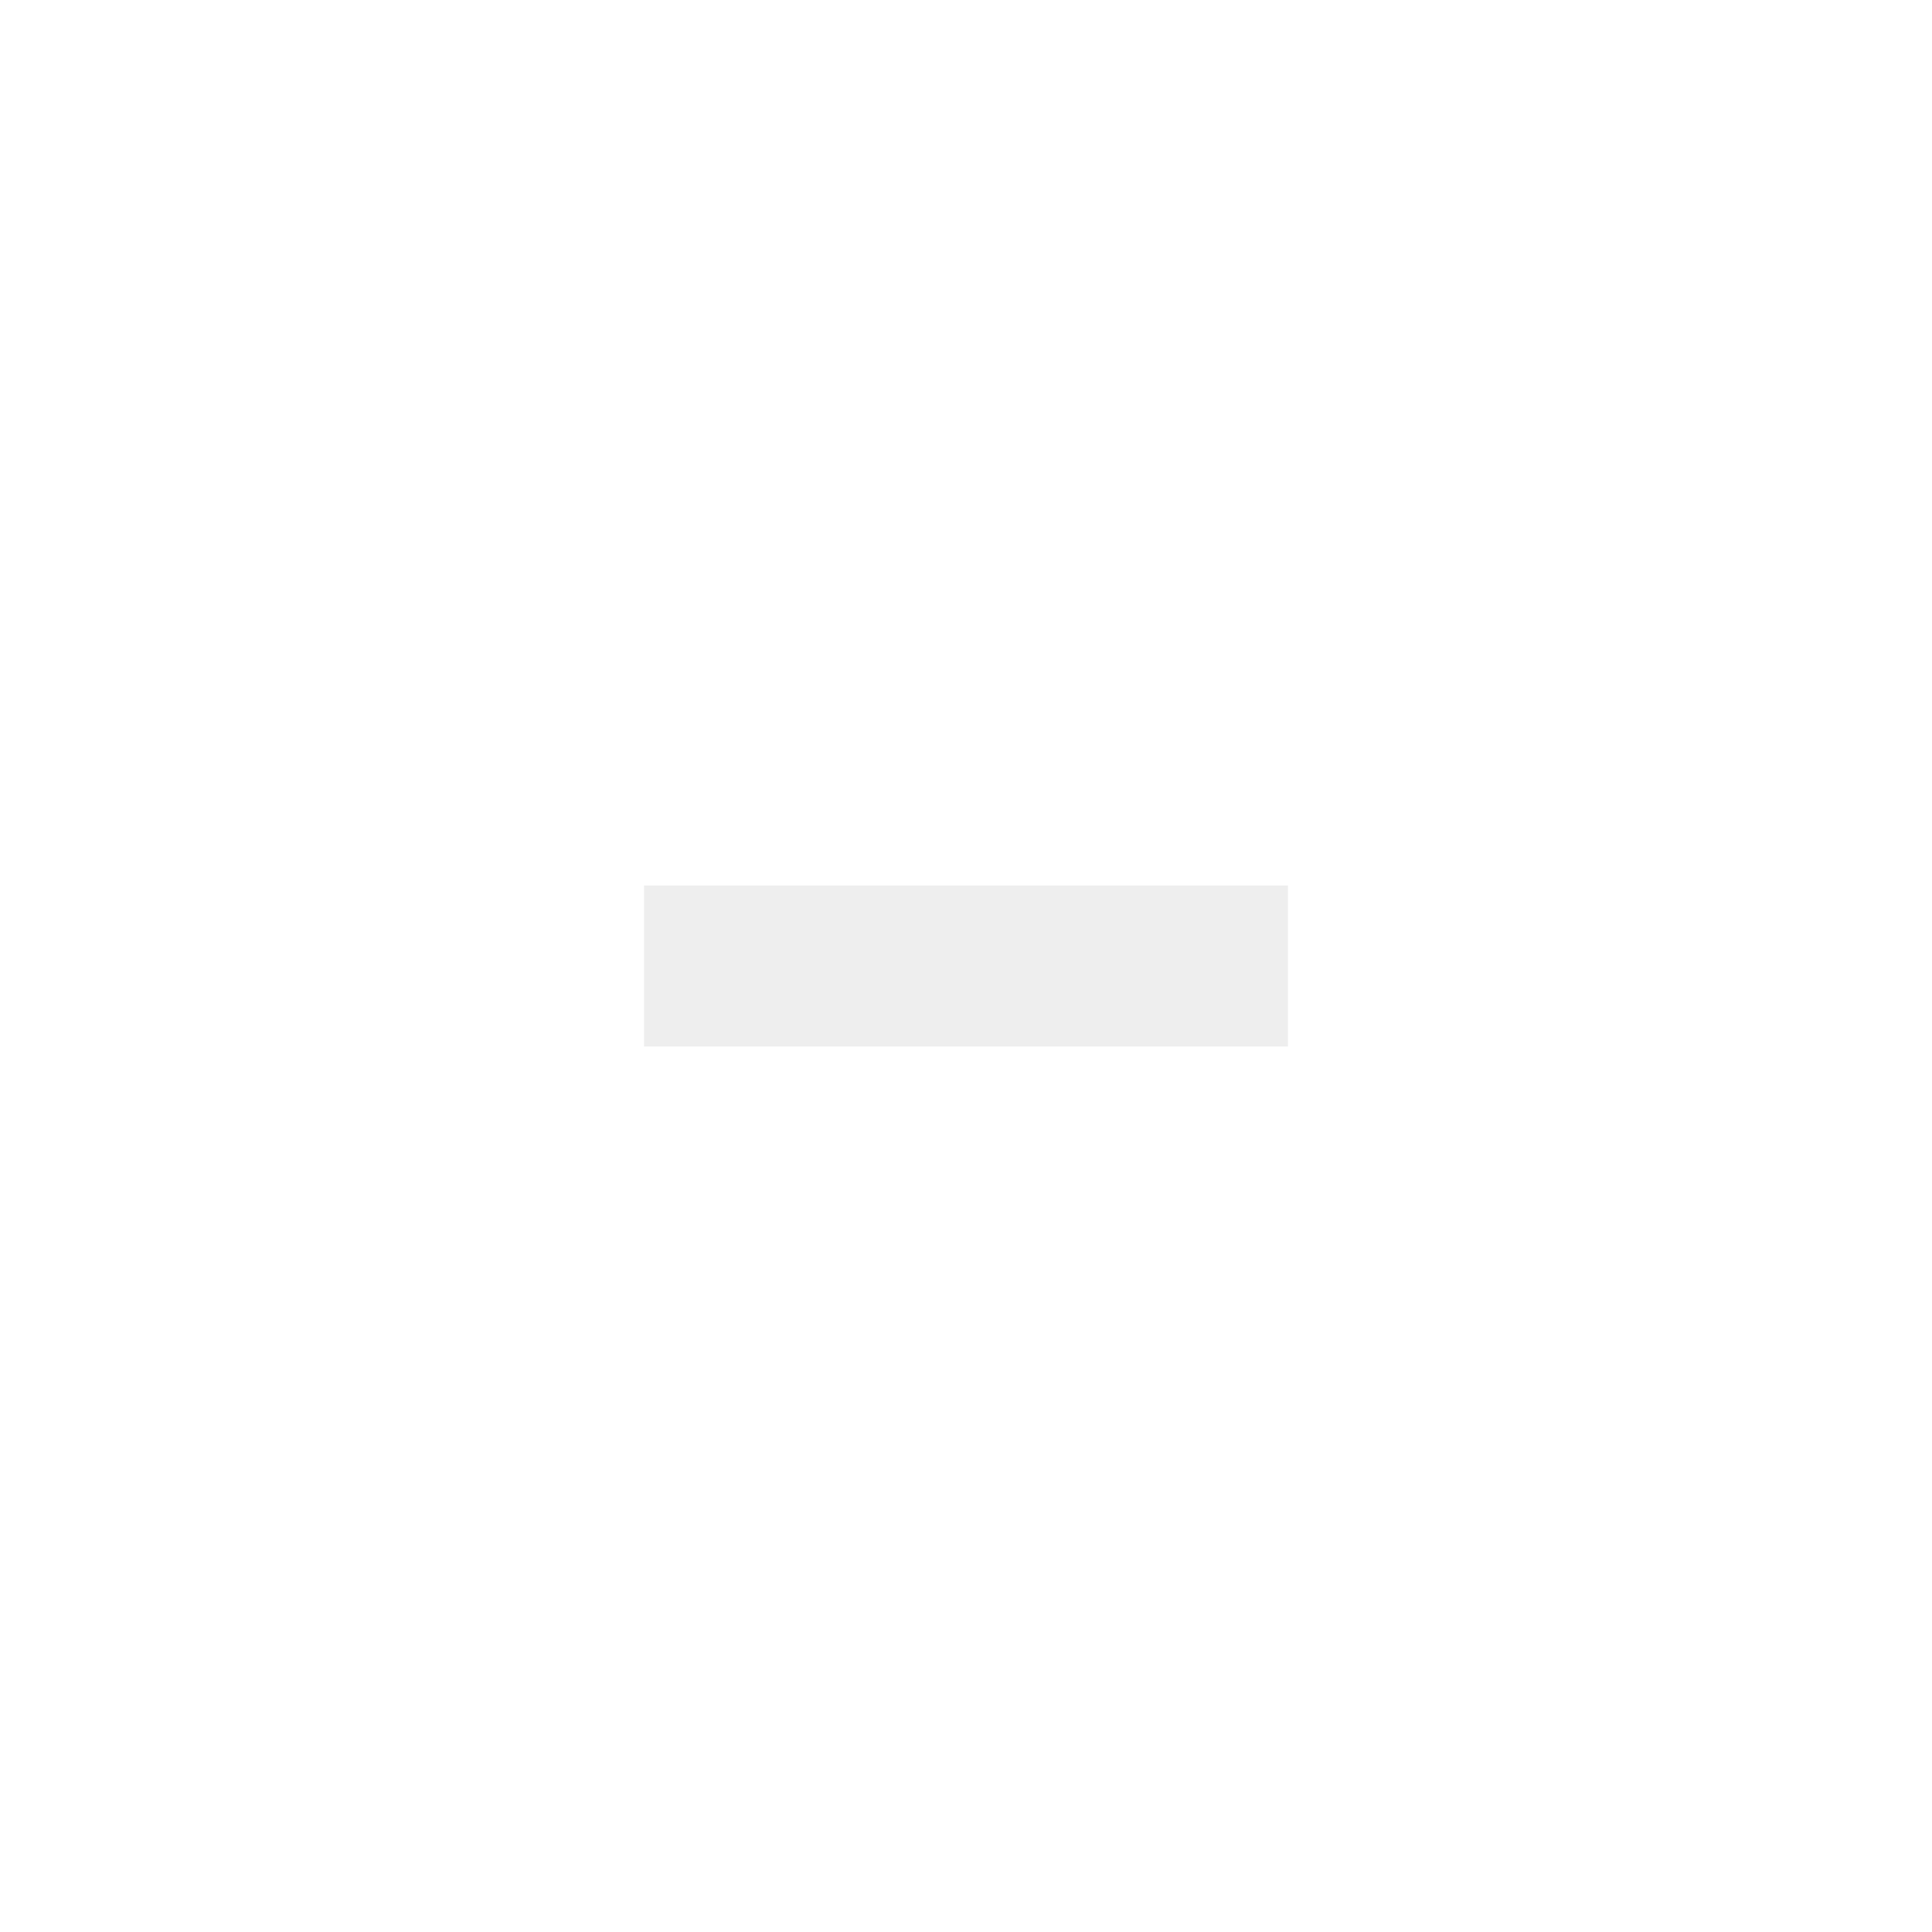
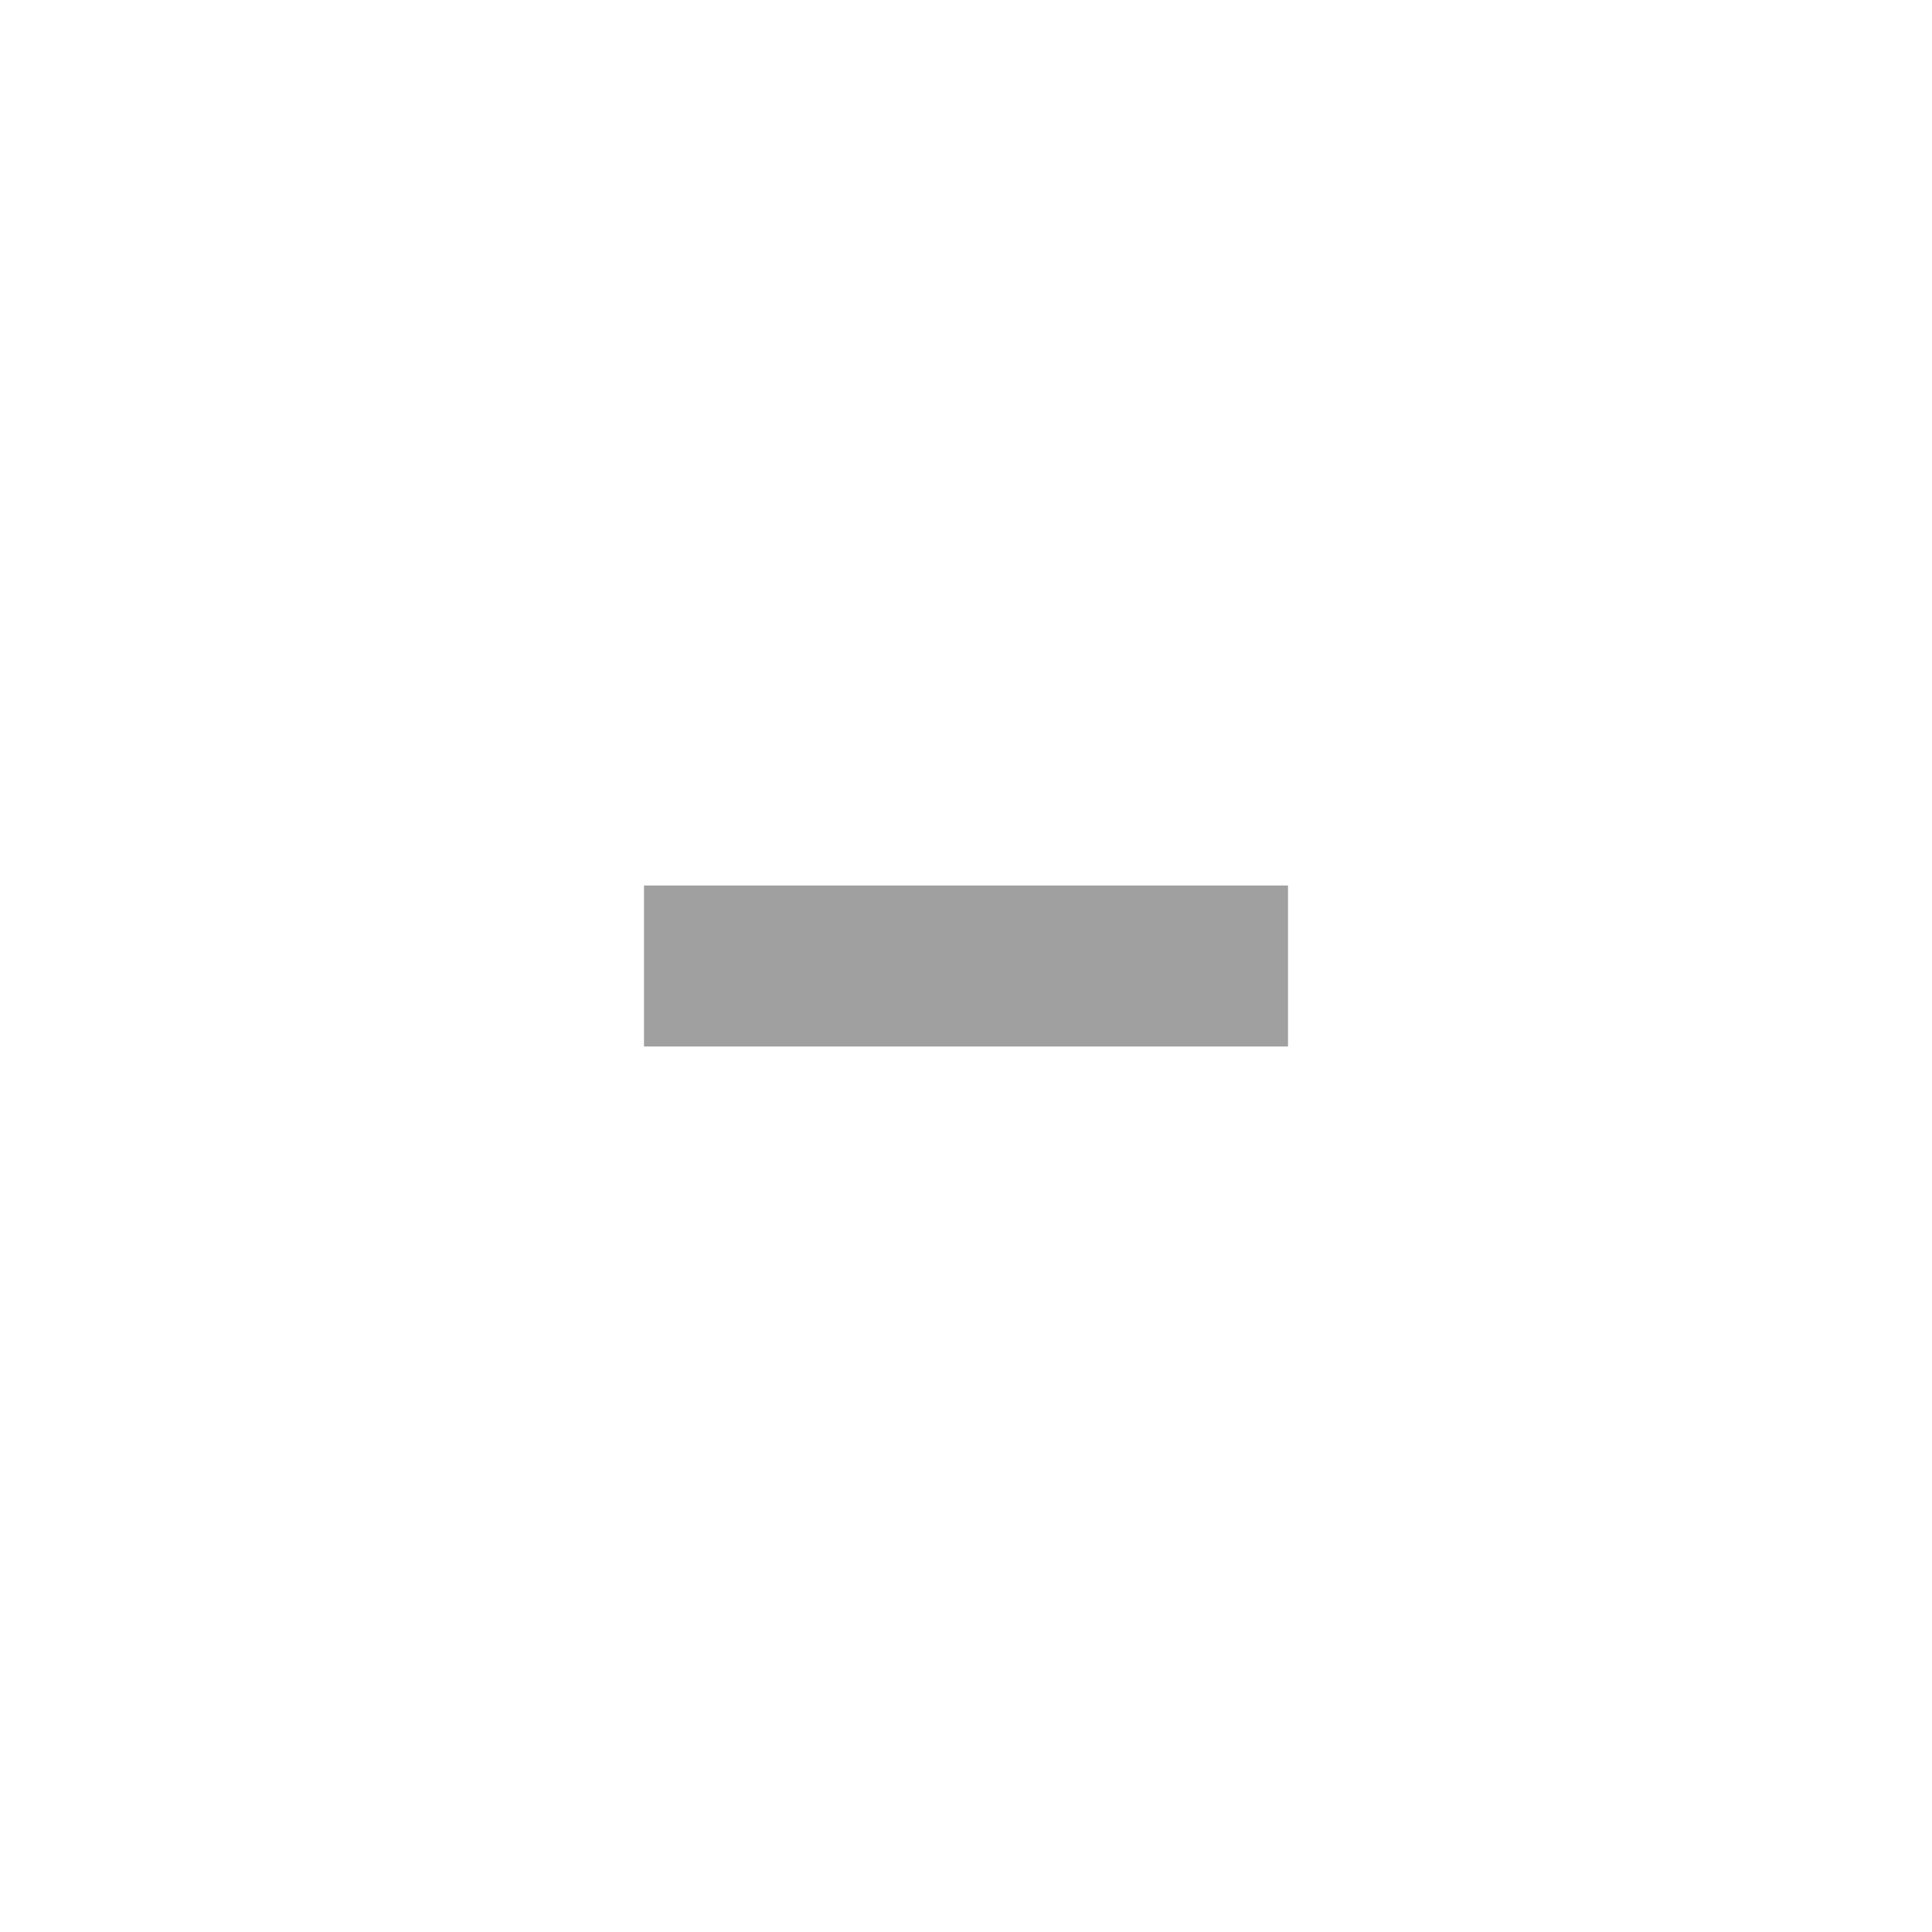
- <svg xmlns="http://www.w3.org/2000/svg" version="1.1" x="0px" y="0px" width="24px" height="24px" viewBox="0 0 24 24" xml:space="preserve">
-   <rect x="8" y="11" fill="#eeeeee" width="8" height="2" />
+ <svg xmlns="http://www.w3.org/2000/svg" version="1.1" x="0px" y="0px" width="24px" height="24px" viewBox="0 0 24 24" xml:space="preserve" id="svg2">
+   <defs id="defs8" />
+   <rect x="8" y="11" fill="#eeeeee" width="8" height="2" id="rect4" style="fill:#a0a0a0;fill-opacity:1" />
</svg>
